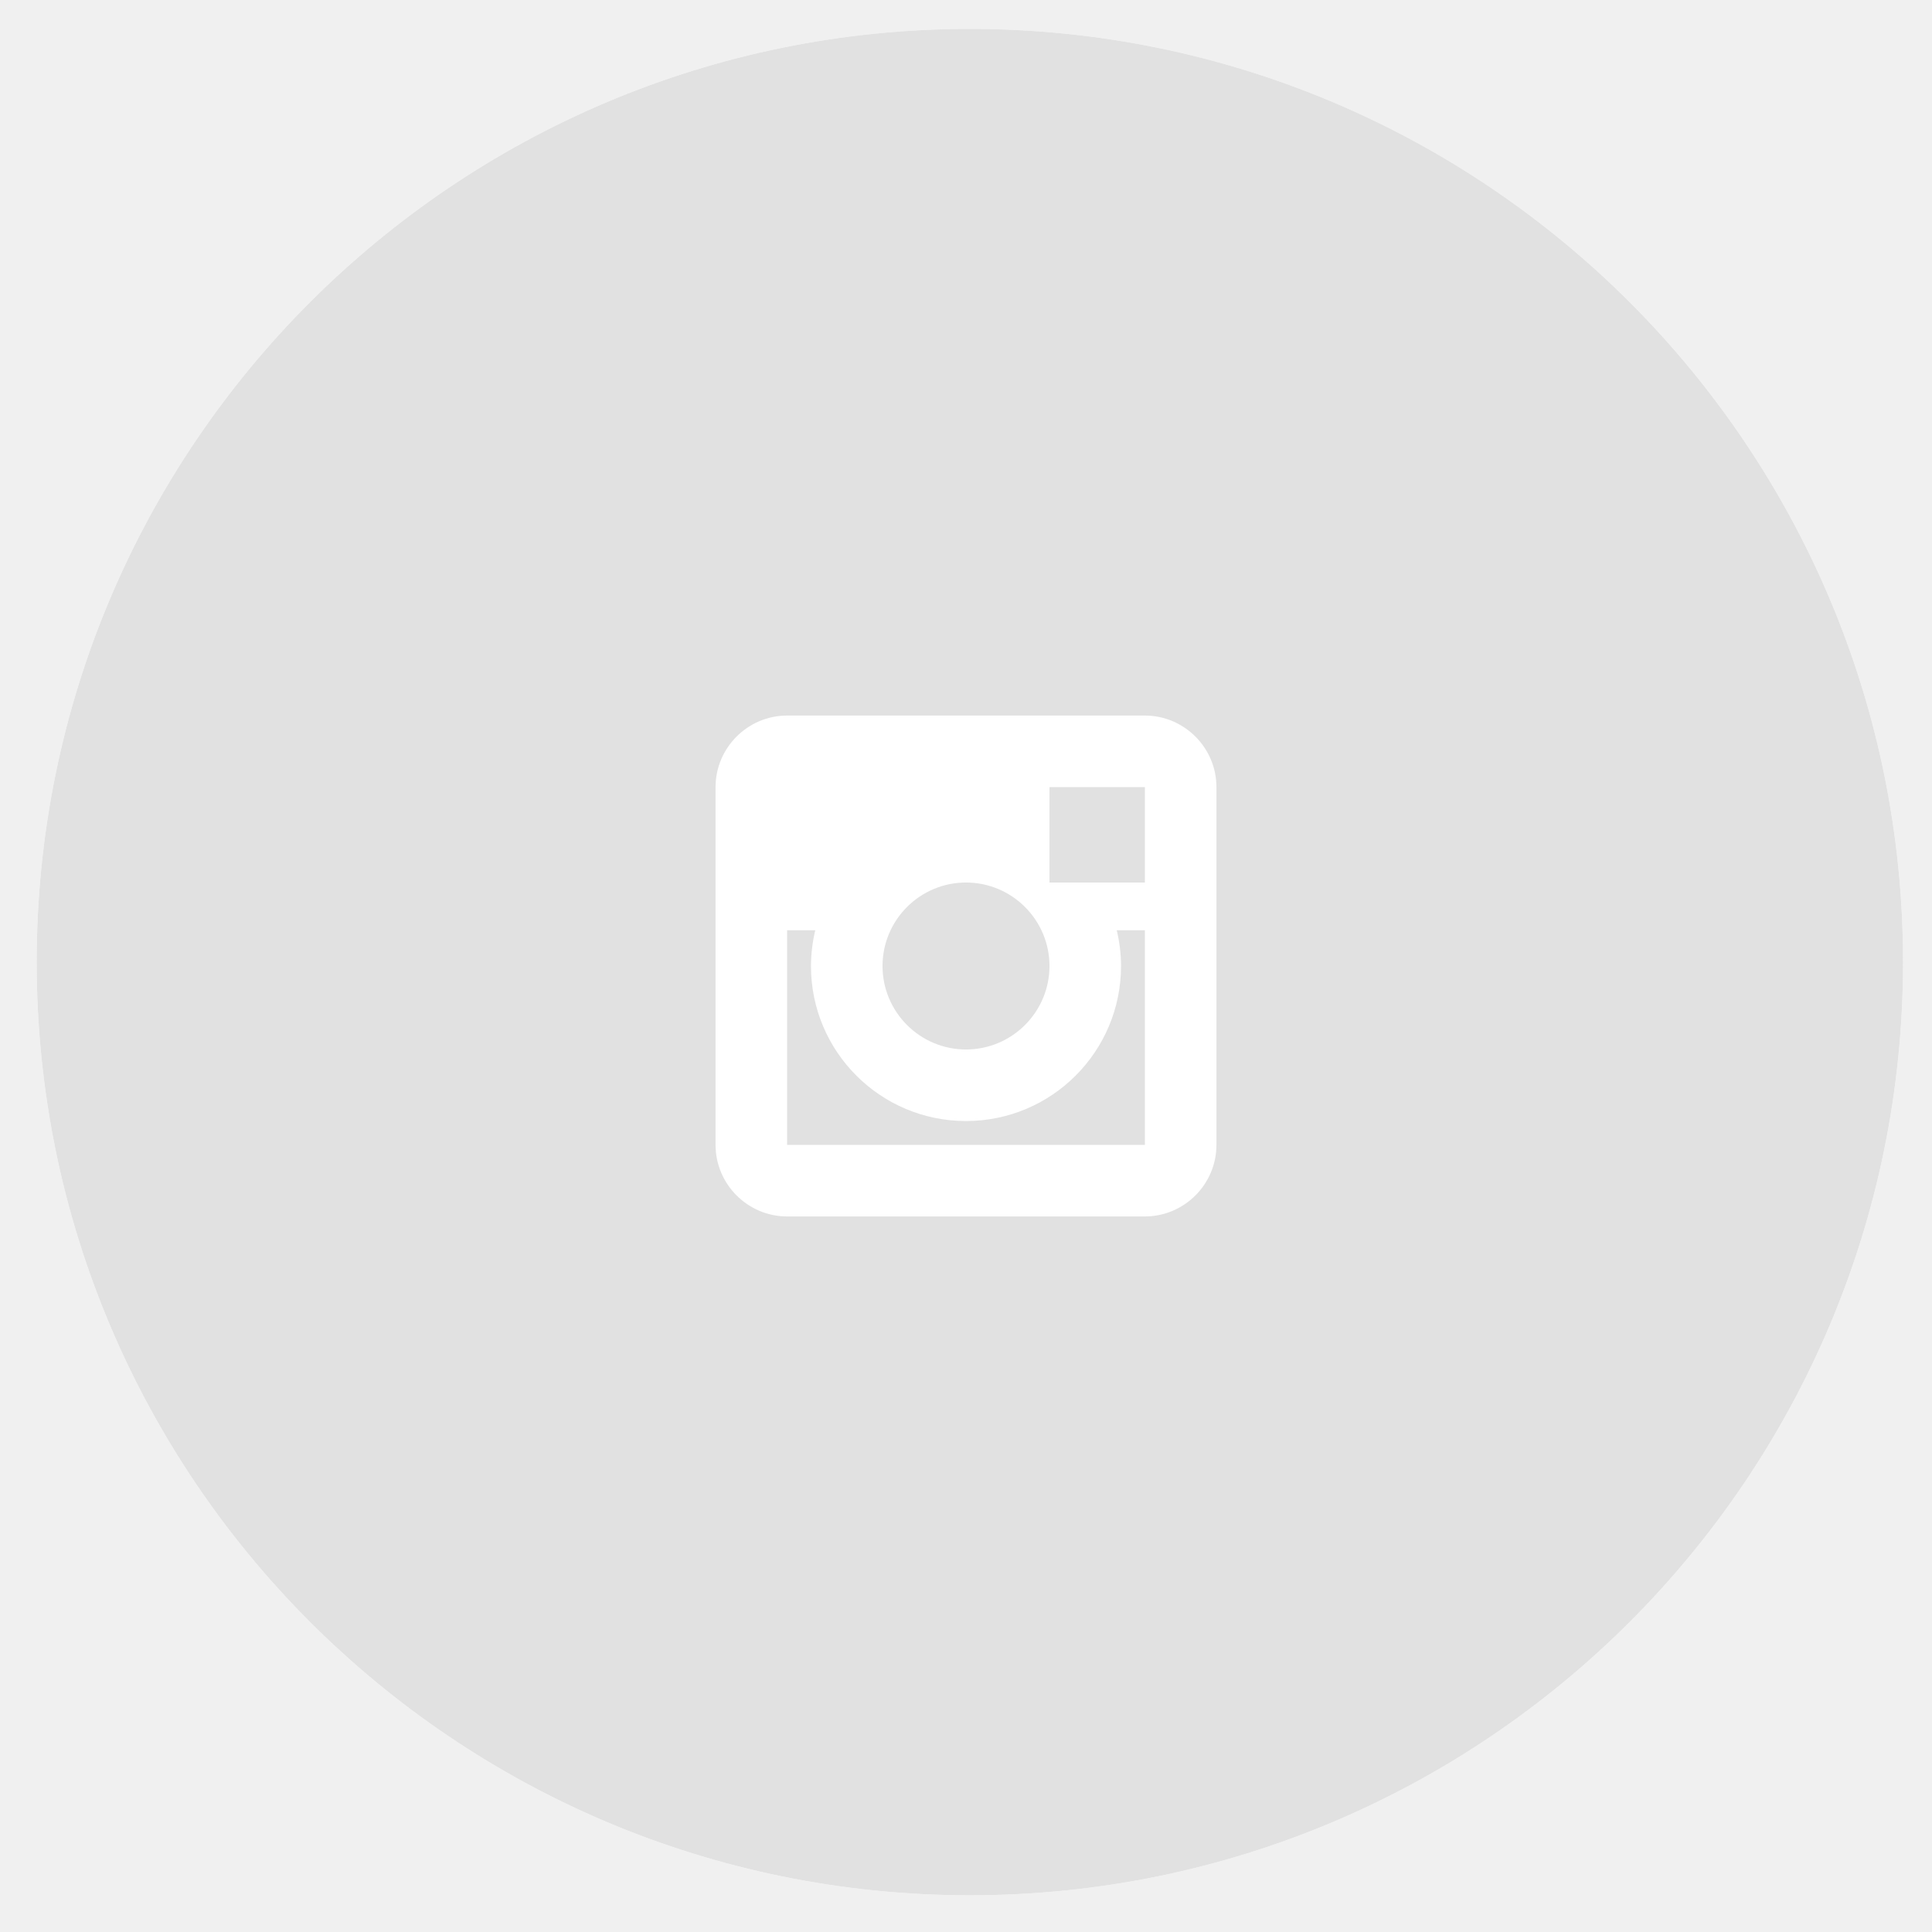
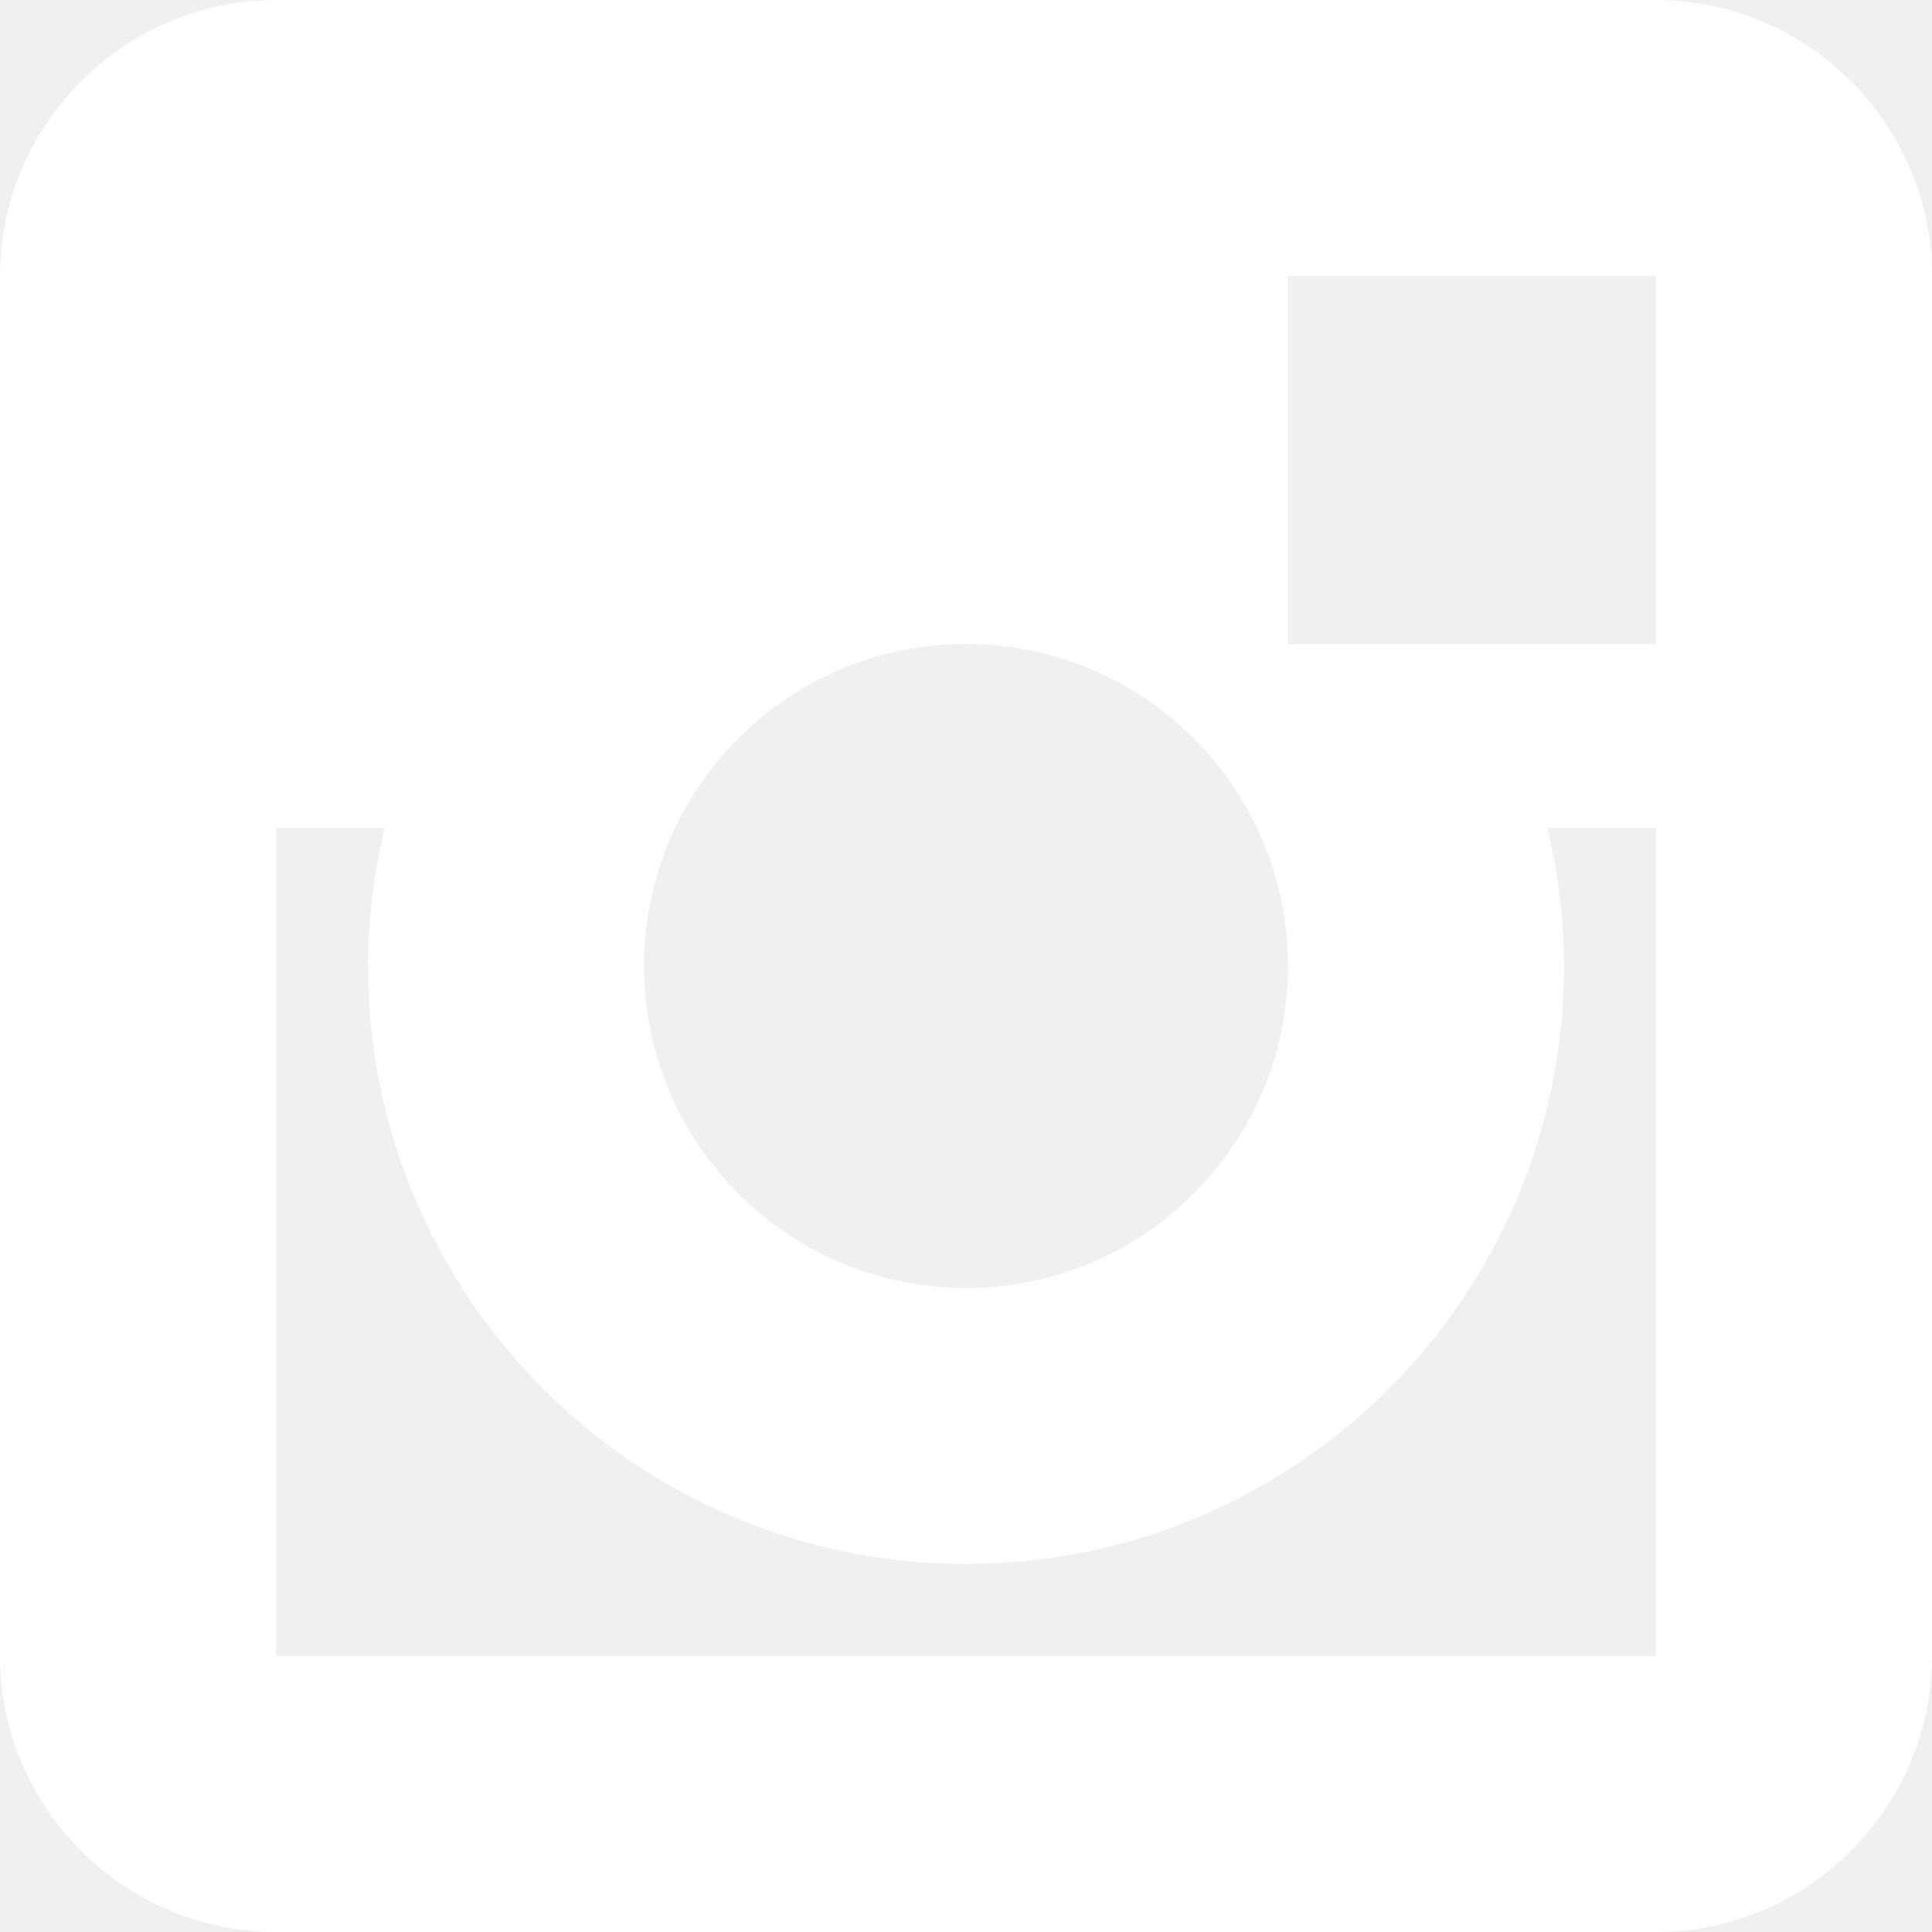
- <svg xmlns="http://www.w3.org/2000/svg" width="81" height="81" viewBox="0 0 81 81" fill="none">
-   <path fill-rule="evenodd" clip-rule="evenodd" d="M40.662 1.212C62.269 1.212 79.786 18.728 79.786 40.336C79.786 61.943 62.269 79.46 40.662 79.46C19.054 79.46 1.538 61.943 1.538 40.336C1.538 18.728 19.054 1.212 40.662 1.212Z" fill="white" />
-   <path fill-rule="evenodd" clip-rule="evenodd" d="M40.662 1.212C62.269 1.212 79.786 18.728 79.786 40.336C79.786 61.943 62.269 79.46 40.662 79.46C19.054 79.46 1.538 61.943 1.538 40.336C1.538 18.728 19.054 1.212 40.662 1.212Z" fill="#E1E1E1" />
-   <path fill-rule="evenodd" clip-rule="evenodd" d="M33 30H48C49.65 30 51 31.35 51 33V48C51 49.65 49.65 51 48 51H33C31.35 51 30 49.65 30 48V33C30 31.35 31.35 30 33 30ZM44 40.5C44 38.57 42.43 37 40.5 37C38.57 37 37 38.57 37 40.5C37 42.43 38.57 44 40.5 44C42.43 44 44 42.43 44 40.5ZM33 48V39H34.181C34.063 39.491 34.002 39.995 34 40.5C34 44.09 36.91 47 40.5 47C44.09 47 47 44.09 47 40.5C46.999 39.995 46.938 39.491 46.819 39H48V48H33ZM44 37H48V33H44V37Z" fill="white" />
+ <svg xmlns="http://www.w3.org/2000/svg" width="21" height="21" viewBox="0 0 21 21" fill="none">
+   <path fill-rule="evenodd" clip-rule="evenodd" d="M3 0H18C19.65 0 21 1.35 21 3V18C21 19.65 19.65 21 18 21H3C1.35 21 0 19.65 0 18V3C0 1.35 1.35 0 3 0ZM14 10.5C14 8.57 12.43 7 10.5 7C8.57 7 7 8.57 7 10.5C7 12.43 8.57 14 10.5 14C12.43 14 14 12.43 14 10.5ZM3 18V9H4.181C4.063 9.491 4.002 9.995 4 10.5C4 14.09 6.91 17 10.5 17C14.09 17 17 14.09 17 10.5C16.999 9.995 16.938 9.491 16.819 9H18V18H3ZM14 7H18V3H14V7Z" fill="white" />
</svg>
